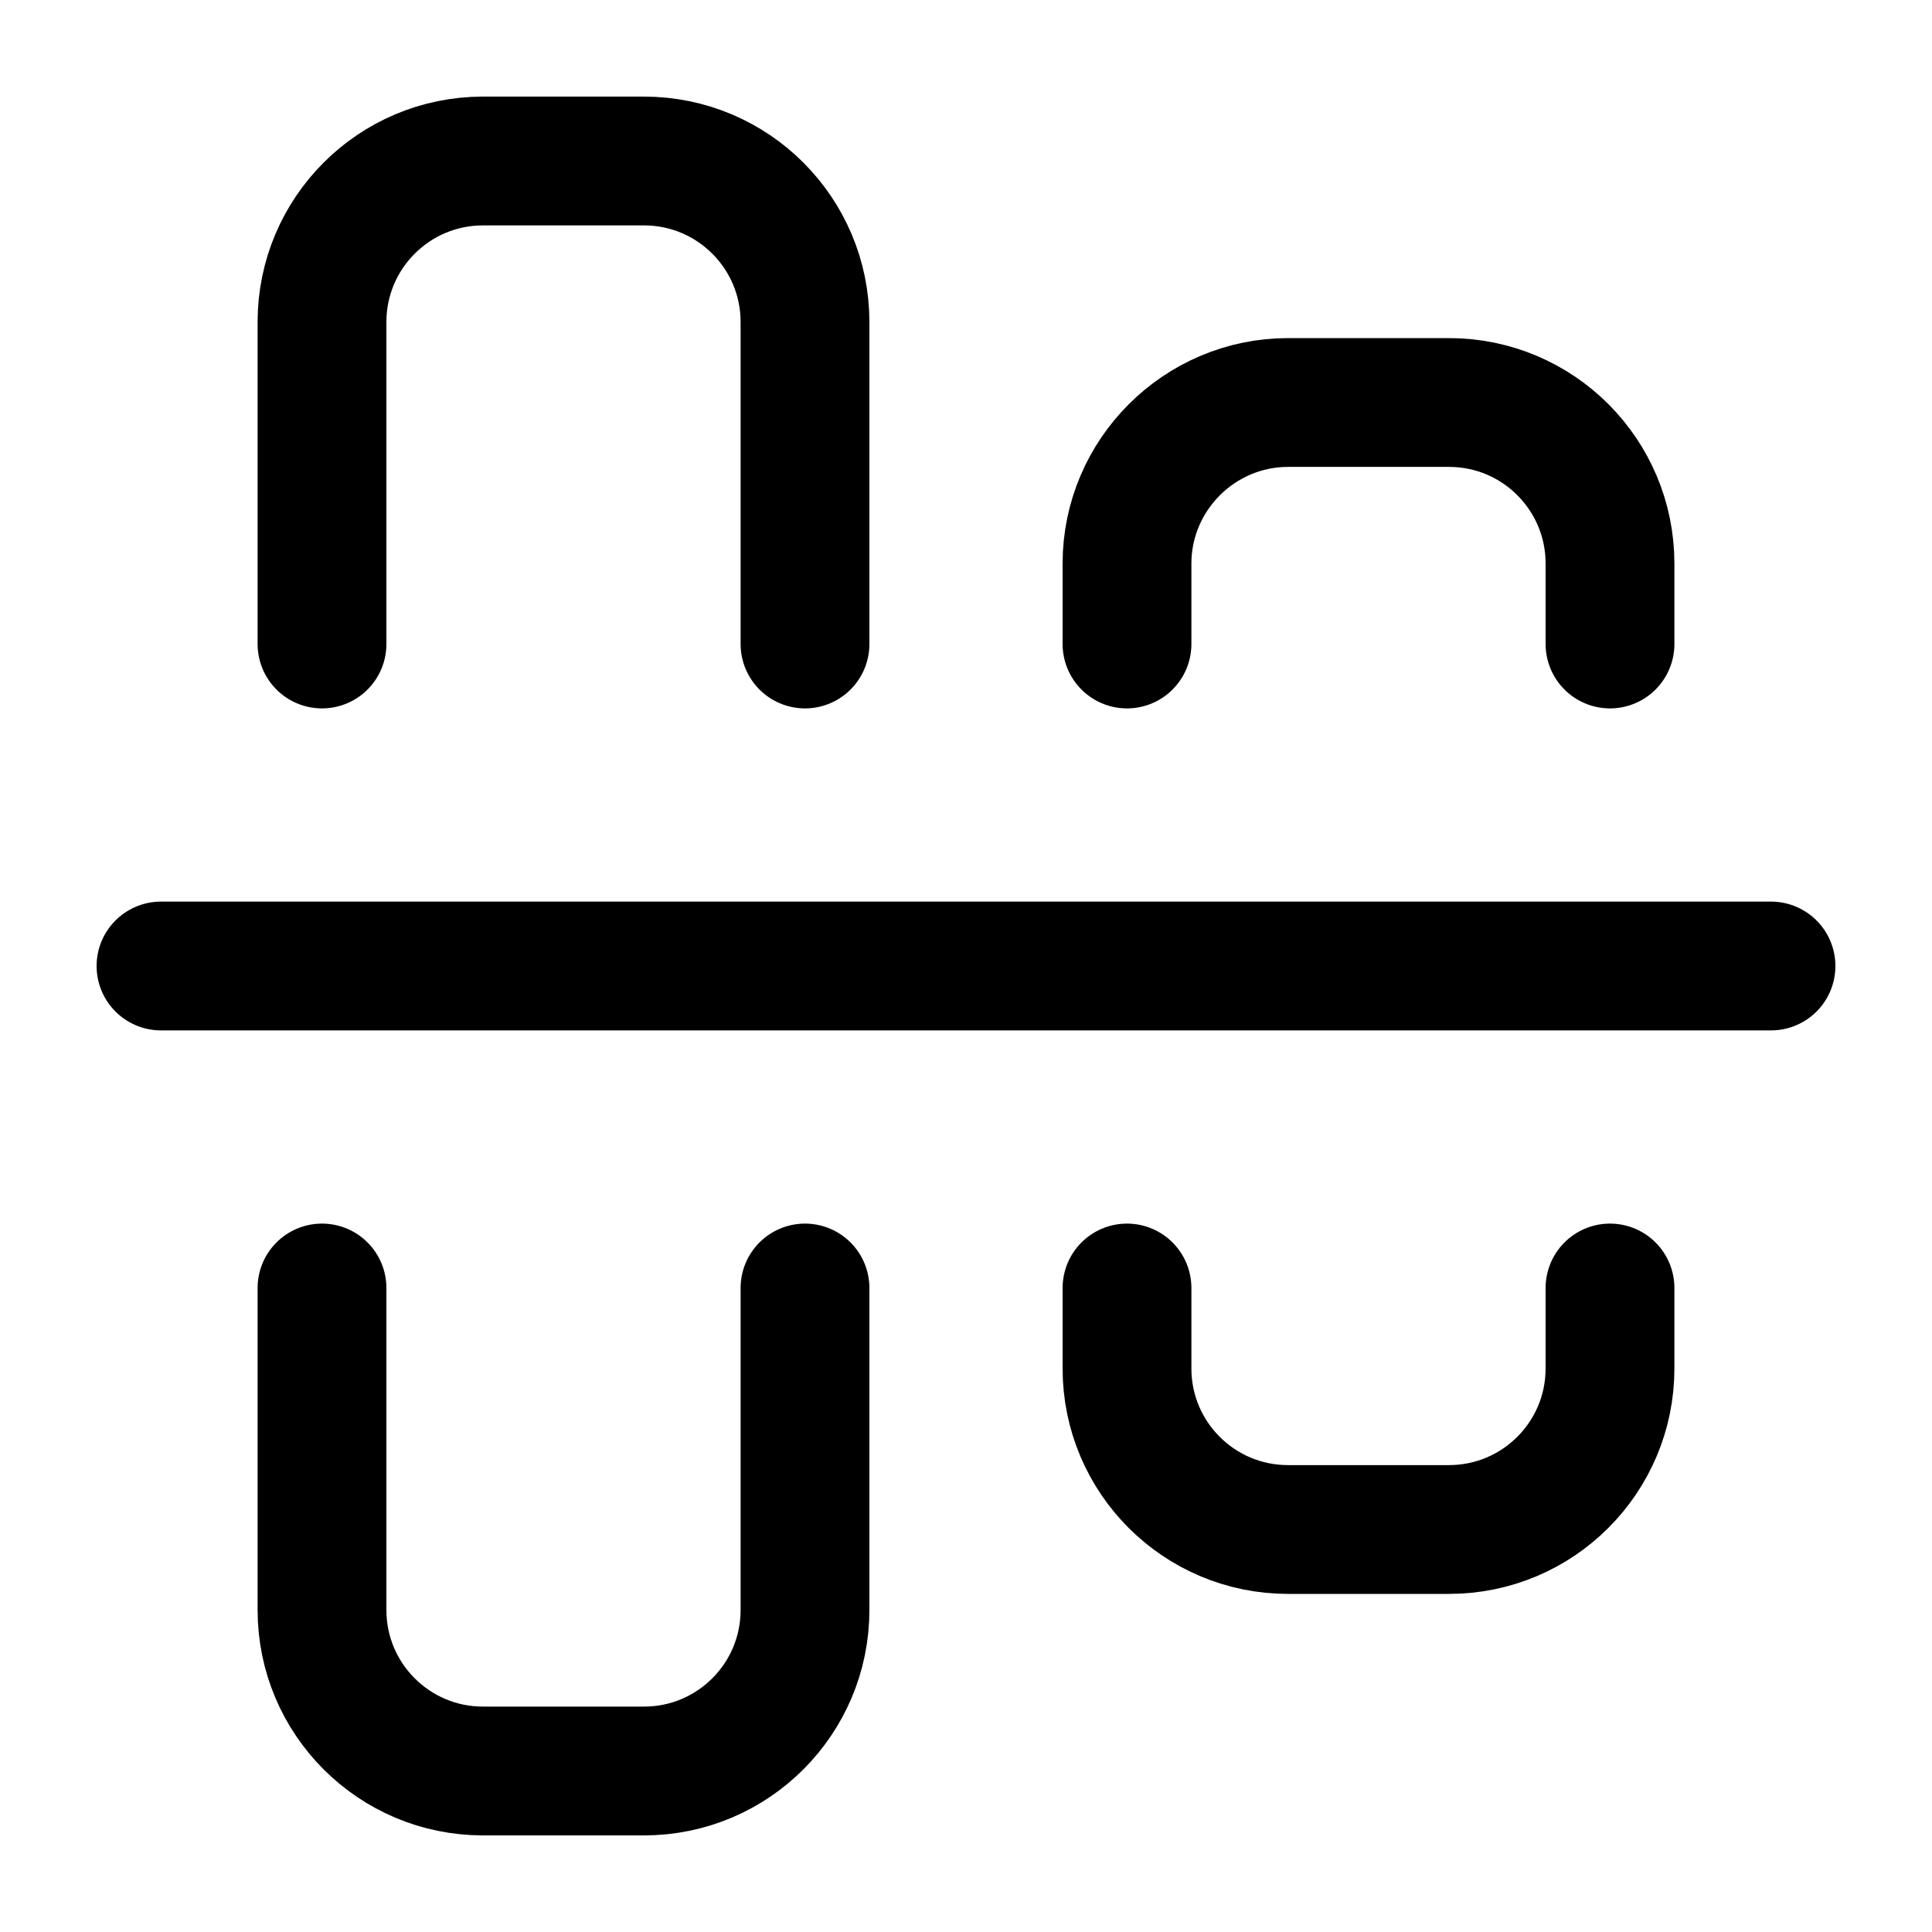
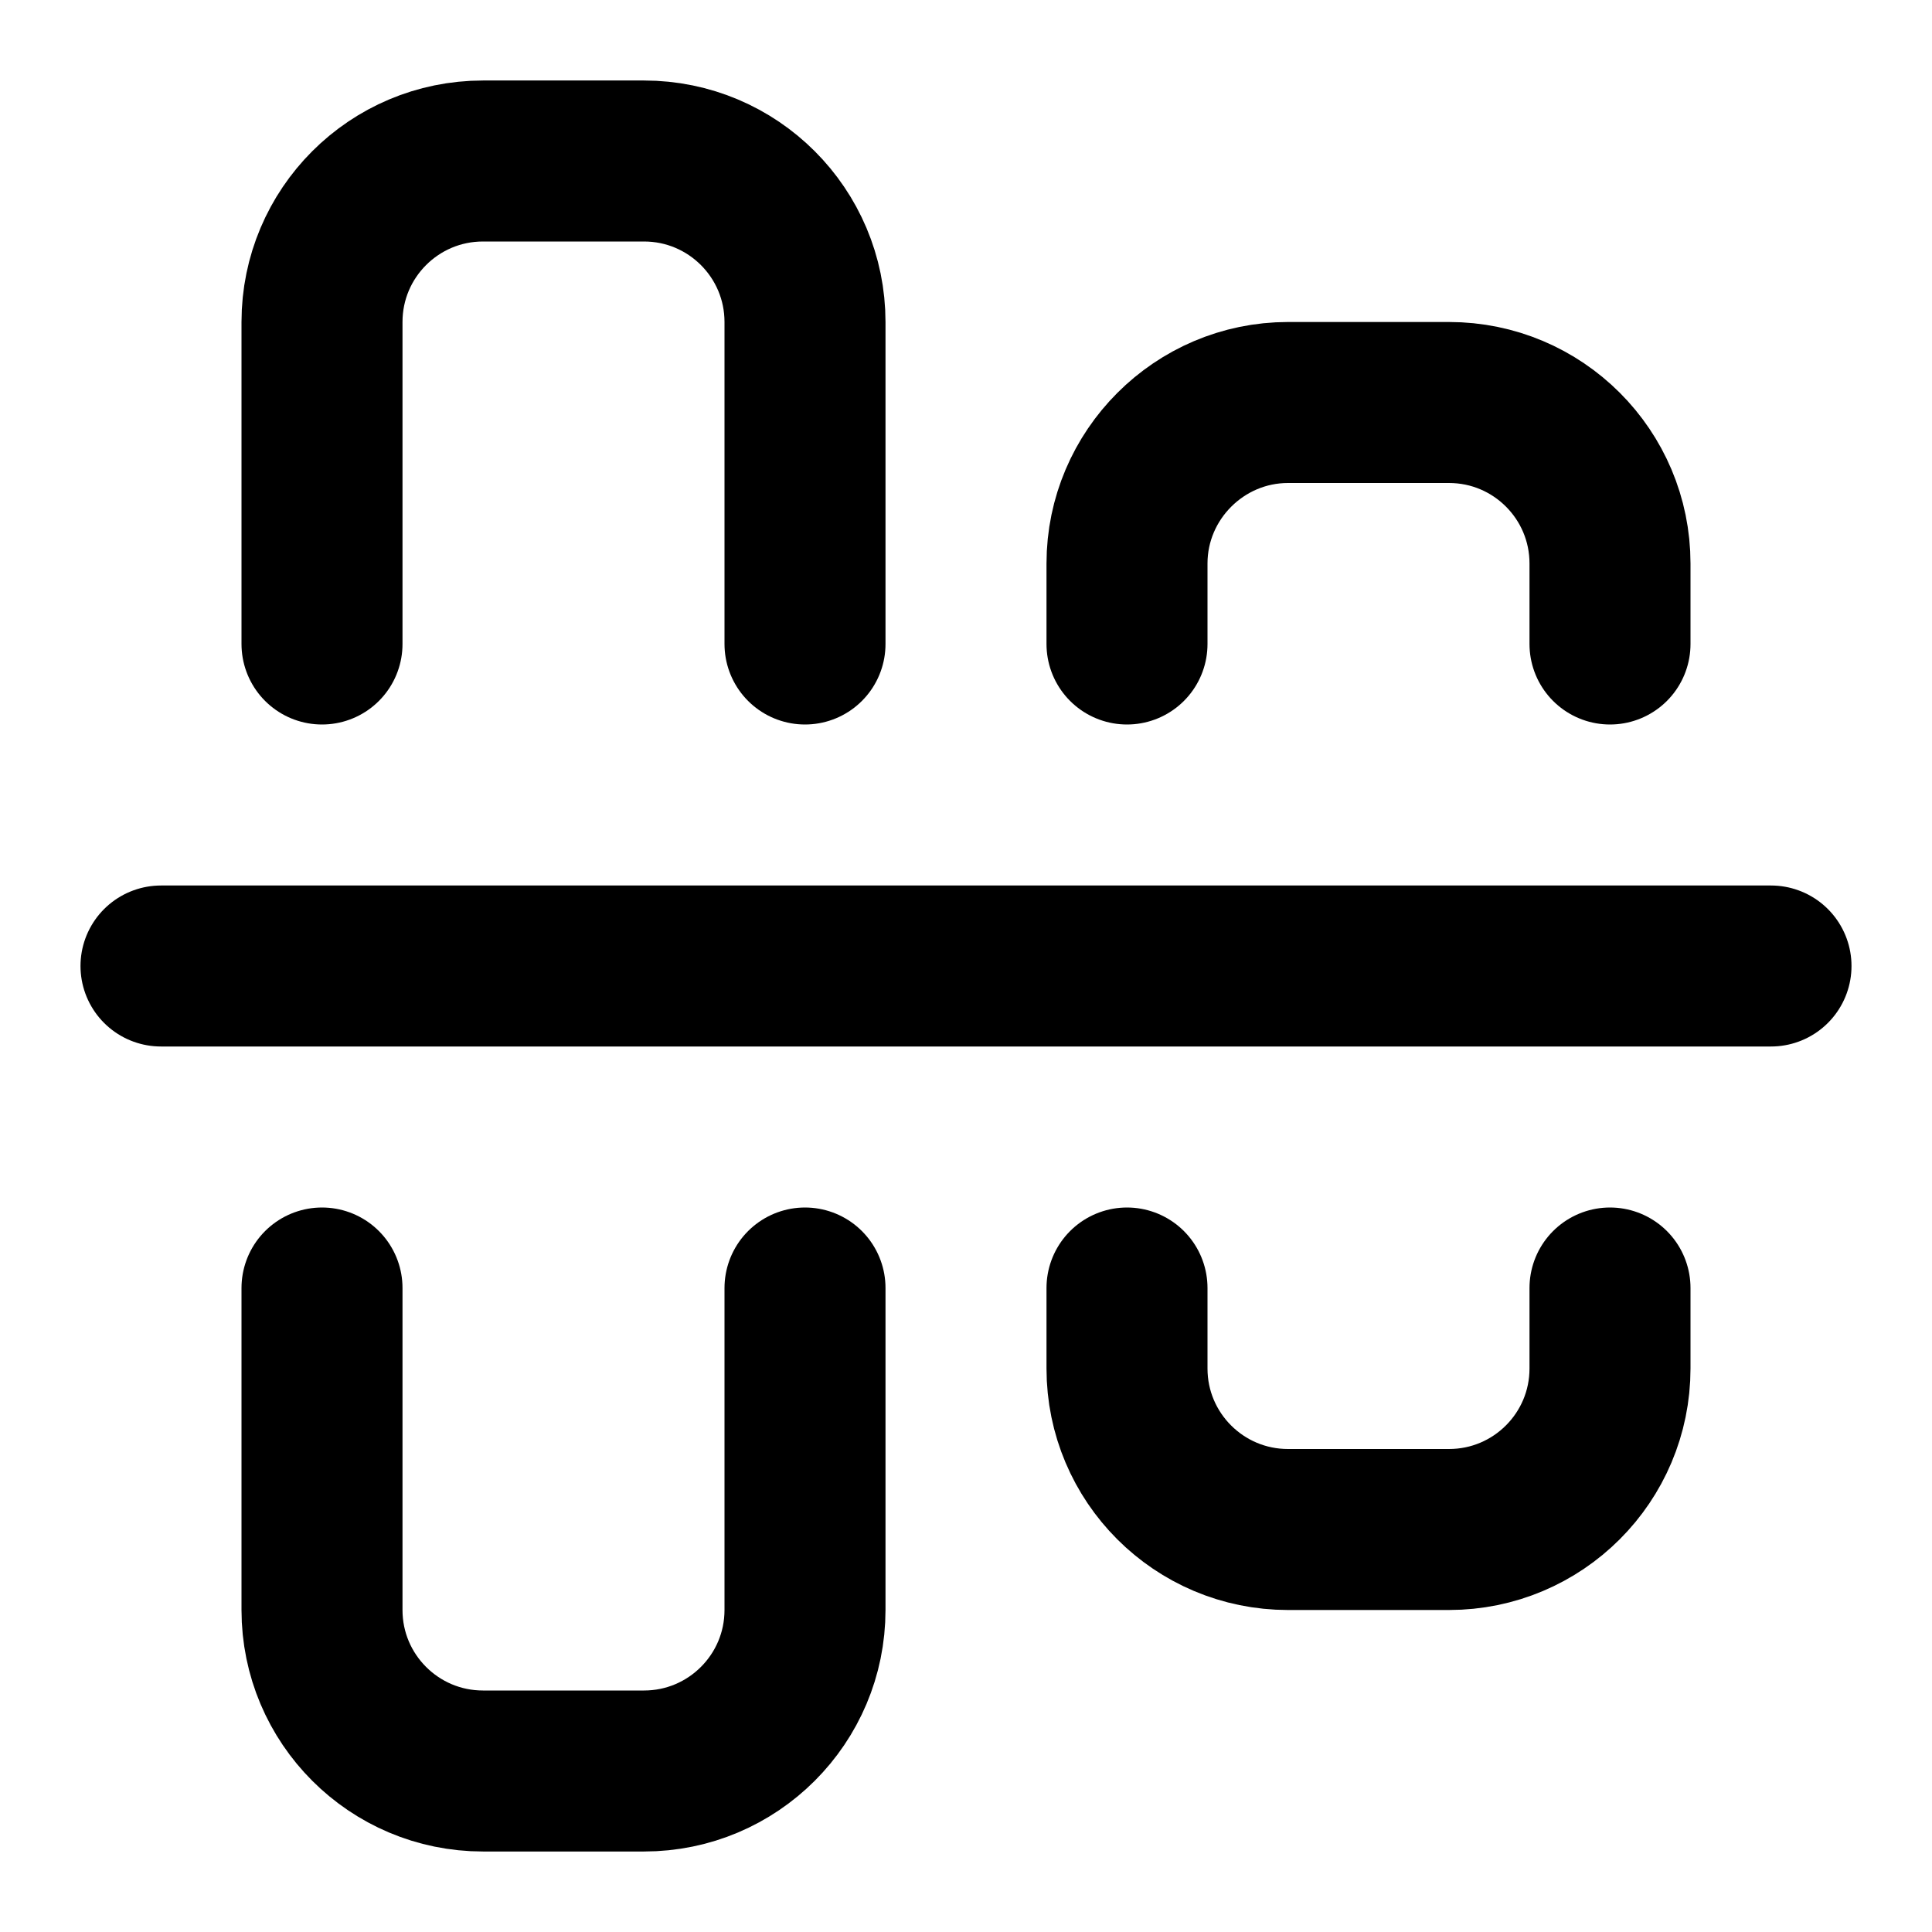
- <svg xmlns="http://www.w3.org/2000/svg" width="24" height="24" viewBox="0 0 24 24" fill="none" stroke="currentColor" stroke-width="1.6" stroke-linecap="round" stroke-linejoin="round">
+ <svg xmlns="http://www.w3.org/2000/svg" width="24" height="24" viewBox="0 0 24 24" fill="none" stroke="currentColor" stroke-width="2" stroke-linecap="round" stroke-linejoin="round">
  <path d="M2 12h20" />
  <path d="M10 16v4a2 2 0 0 1-2 2H6a2 2 0 0 1-2-2v-4" />
  <path d="M10 8V4a2 2 0 0 0-2-2H6a2 2 0 0 0-2 2v4" />
  <path d="M20 16v1a2 2 0 0 1-2 2h-2a2 2 0 0 1-2-2v-1" />
  <path d="M14 8V7c0-1.1.9-2 2-2h2a2 2 0 0 1 2 2v1" />
</svg>
